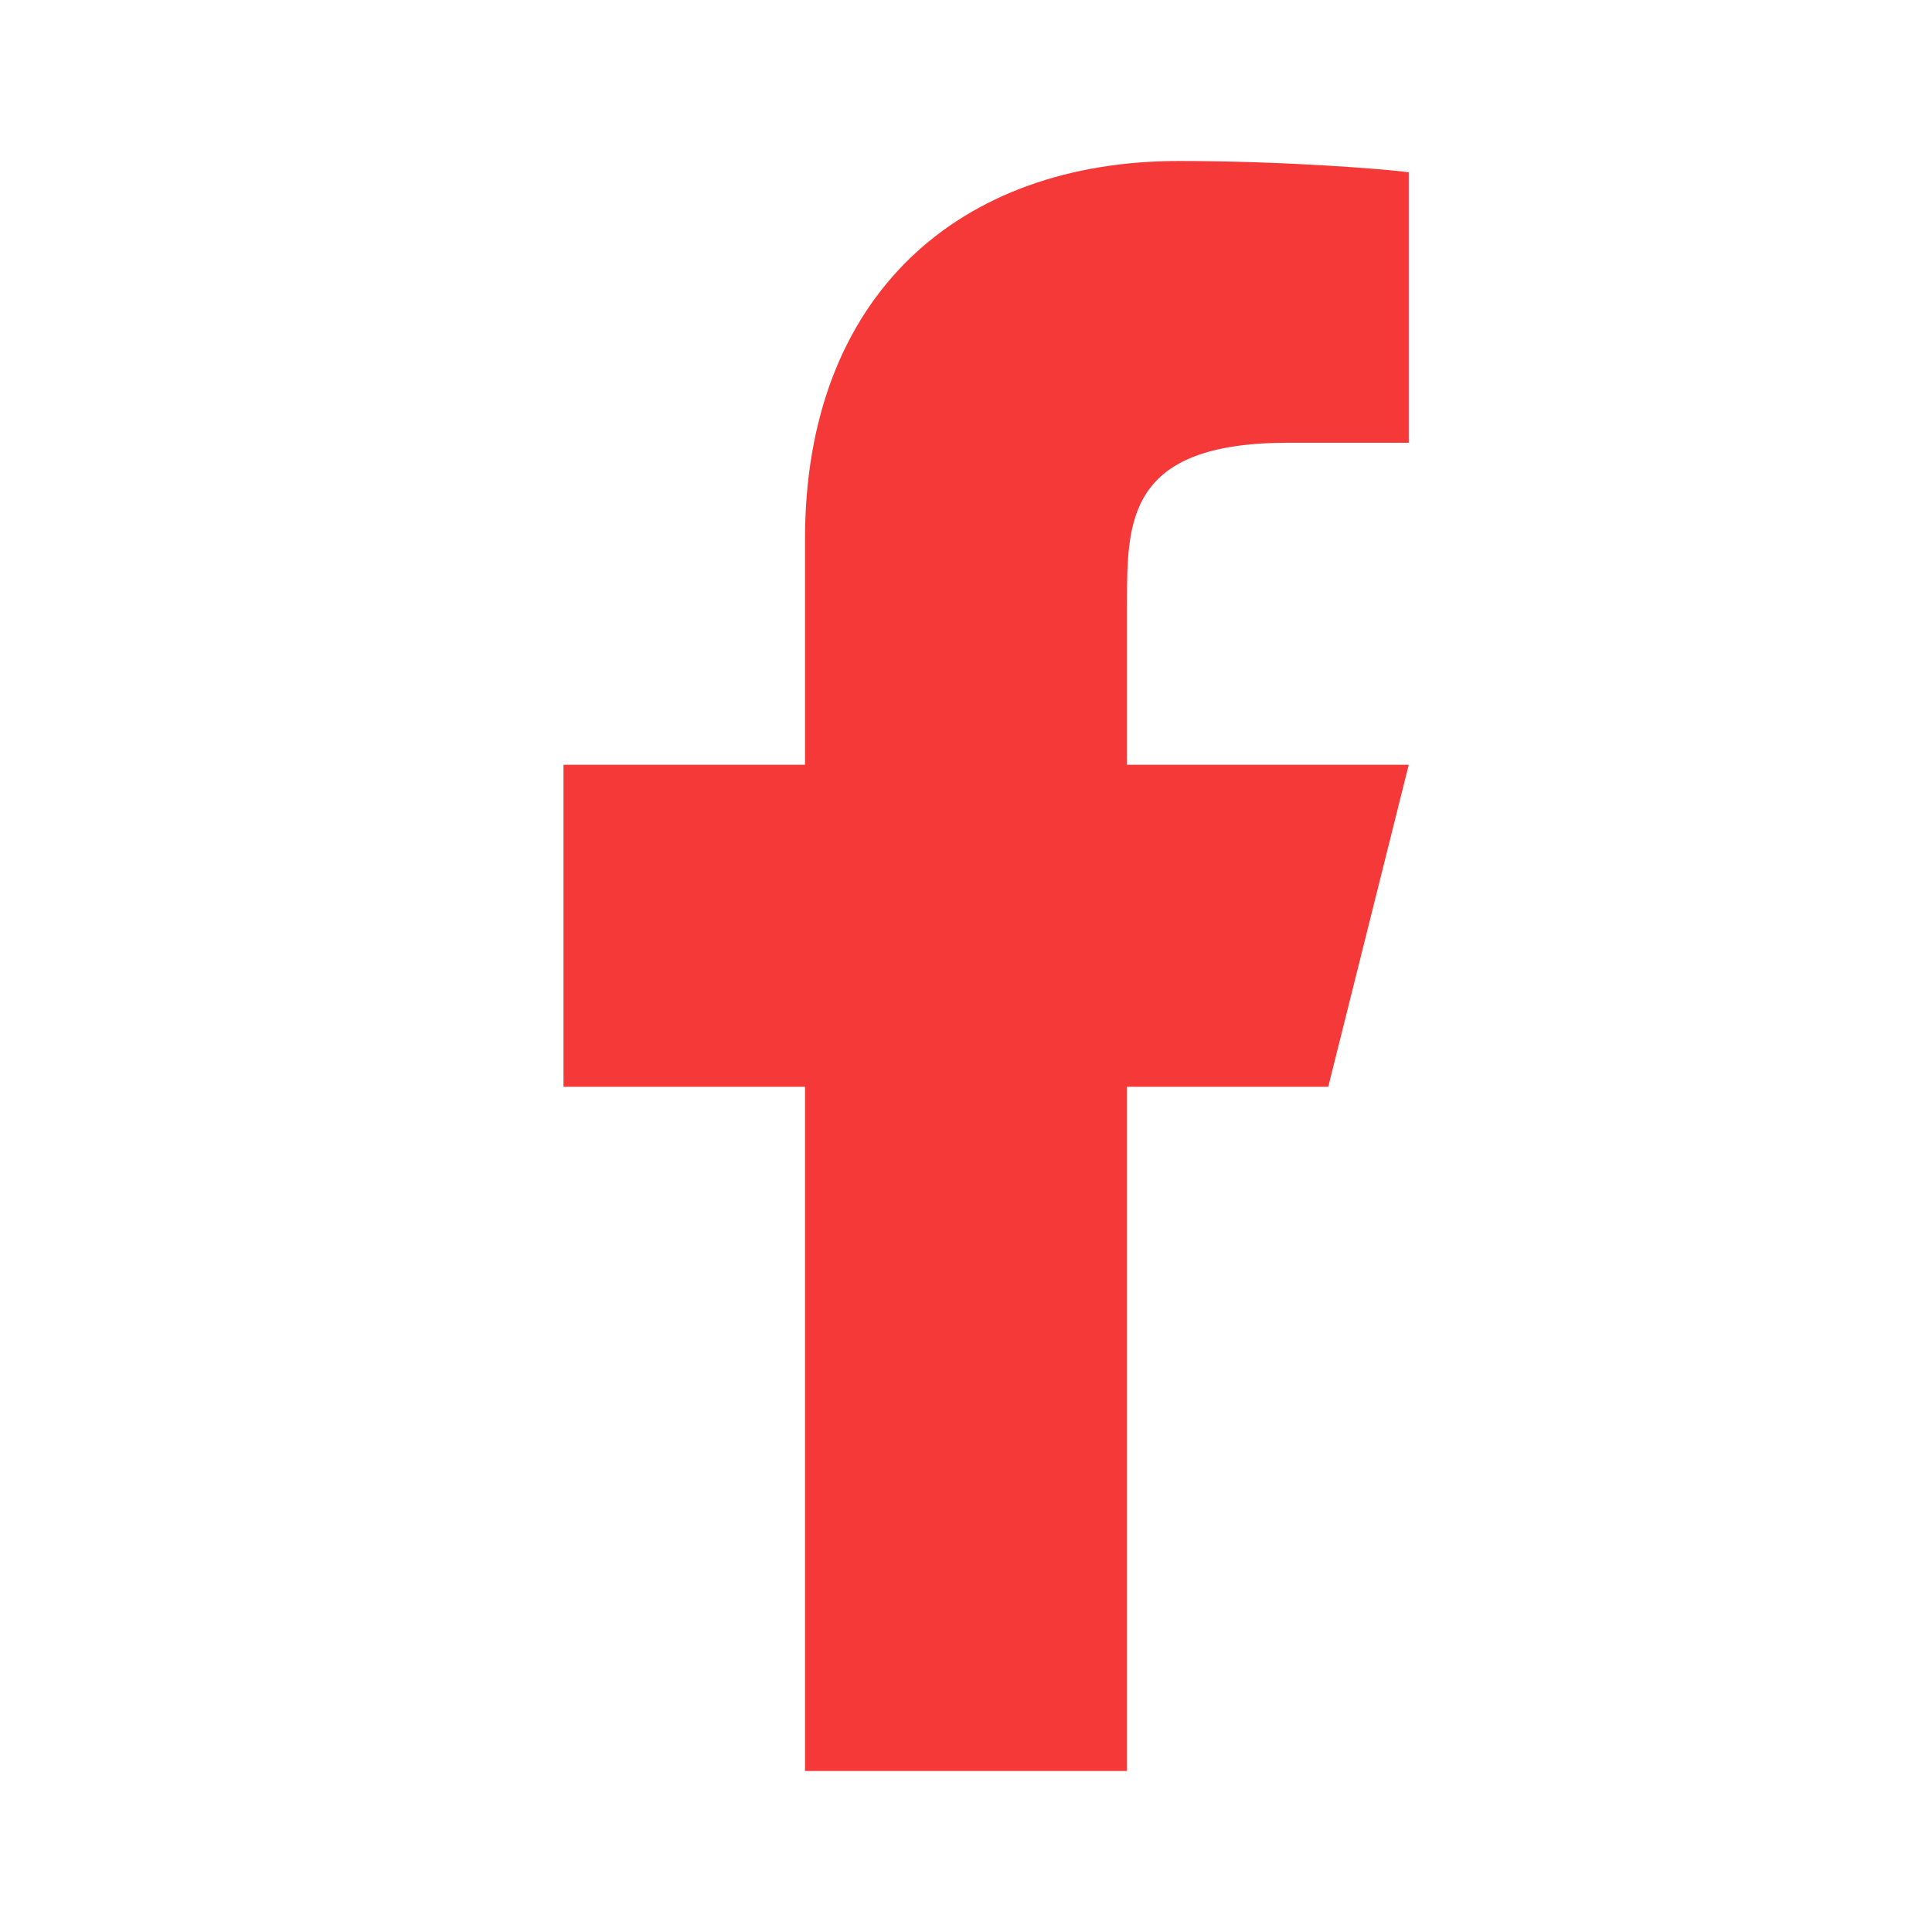
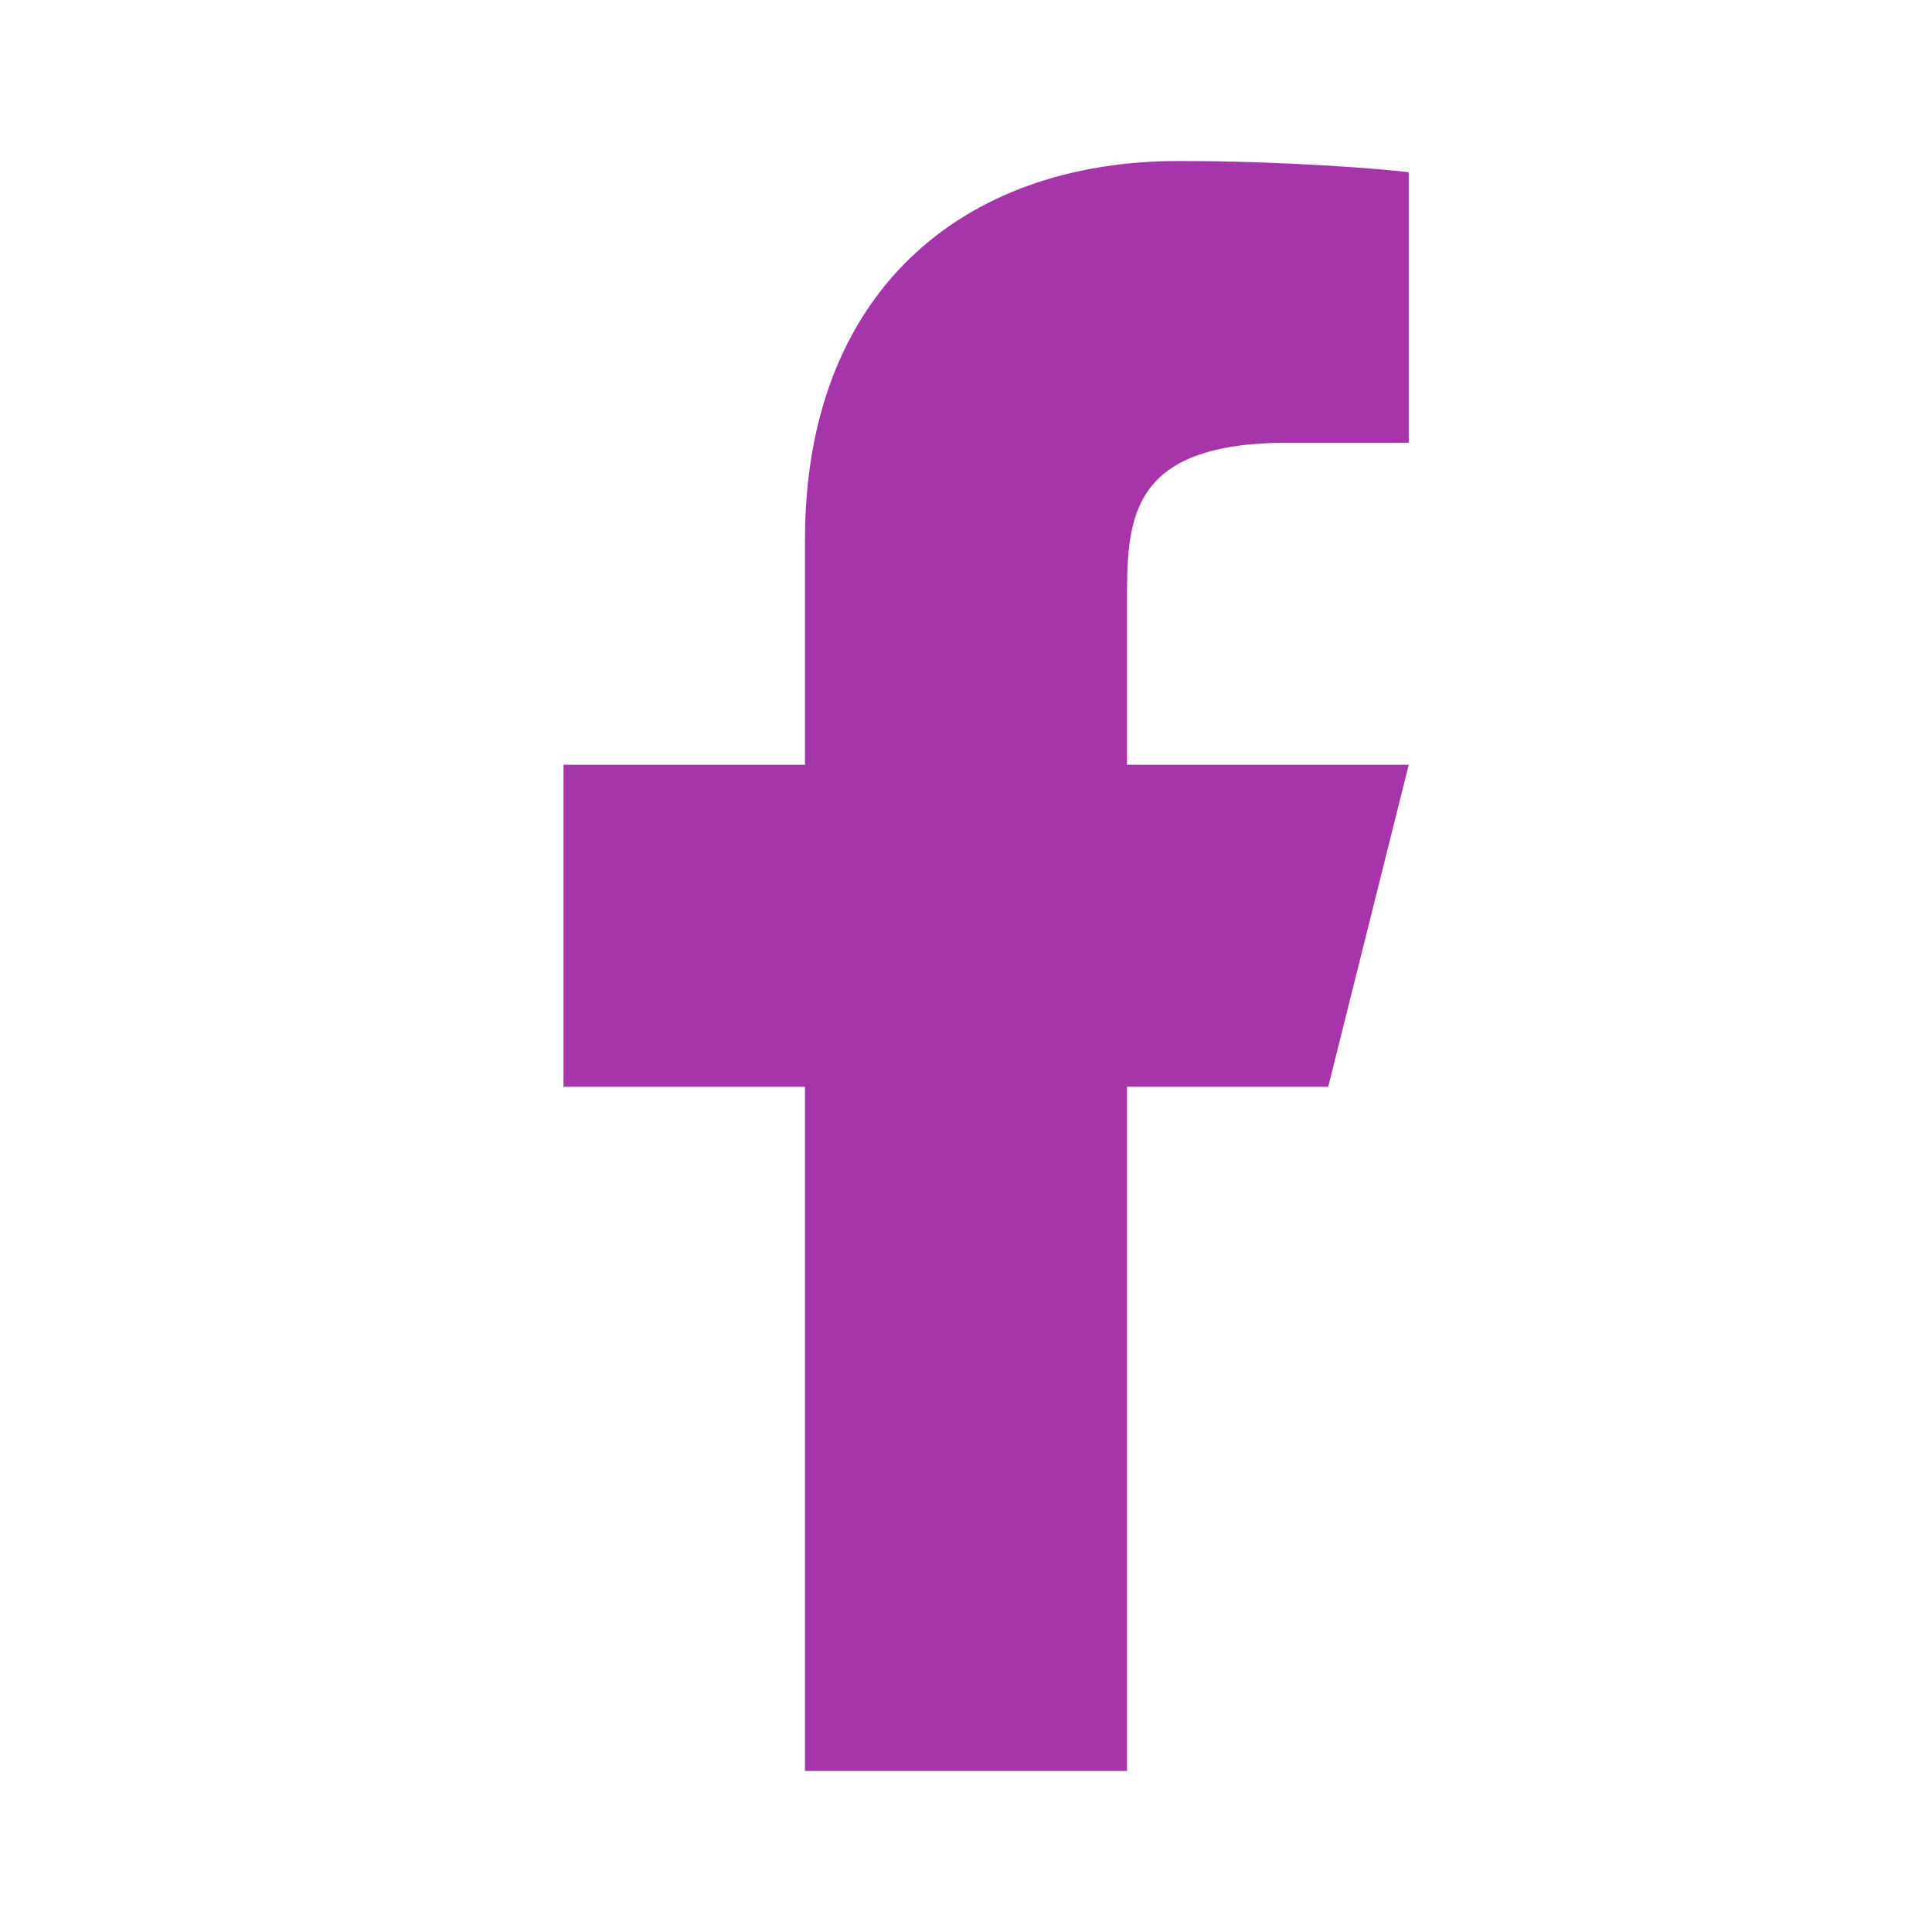
<svg xmlns="http://www.w3.org/2000/svg" viewBox="0 0 24 24" width="24" height="24">
  <path fill="none" d="M0 0h24v24H0z" />
-   <path d="M14 13.5h2.5l1-4H14v-2c0-1.03 0-2 2-2h1.5V2.14c-.326-.043-1.557-.14-2.857-.14C11.928 2 10 3.657 10 6.7v2.8H7v4h3V22h4v-8.5z" fill="rgba(245,56,56,1)" />
+   <path d="M14 13.5h2.5l1-4H14v-2c0-1.03 0-2 2-2h1.5V2.14c-.326-.043-1.557-.14-2.857-.14C11.928 2 10 3.657 10 6.7v2.8H7v4h3V22h4v-8.5z" fill="#A635AA" />
</svg>
